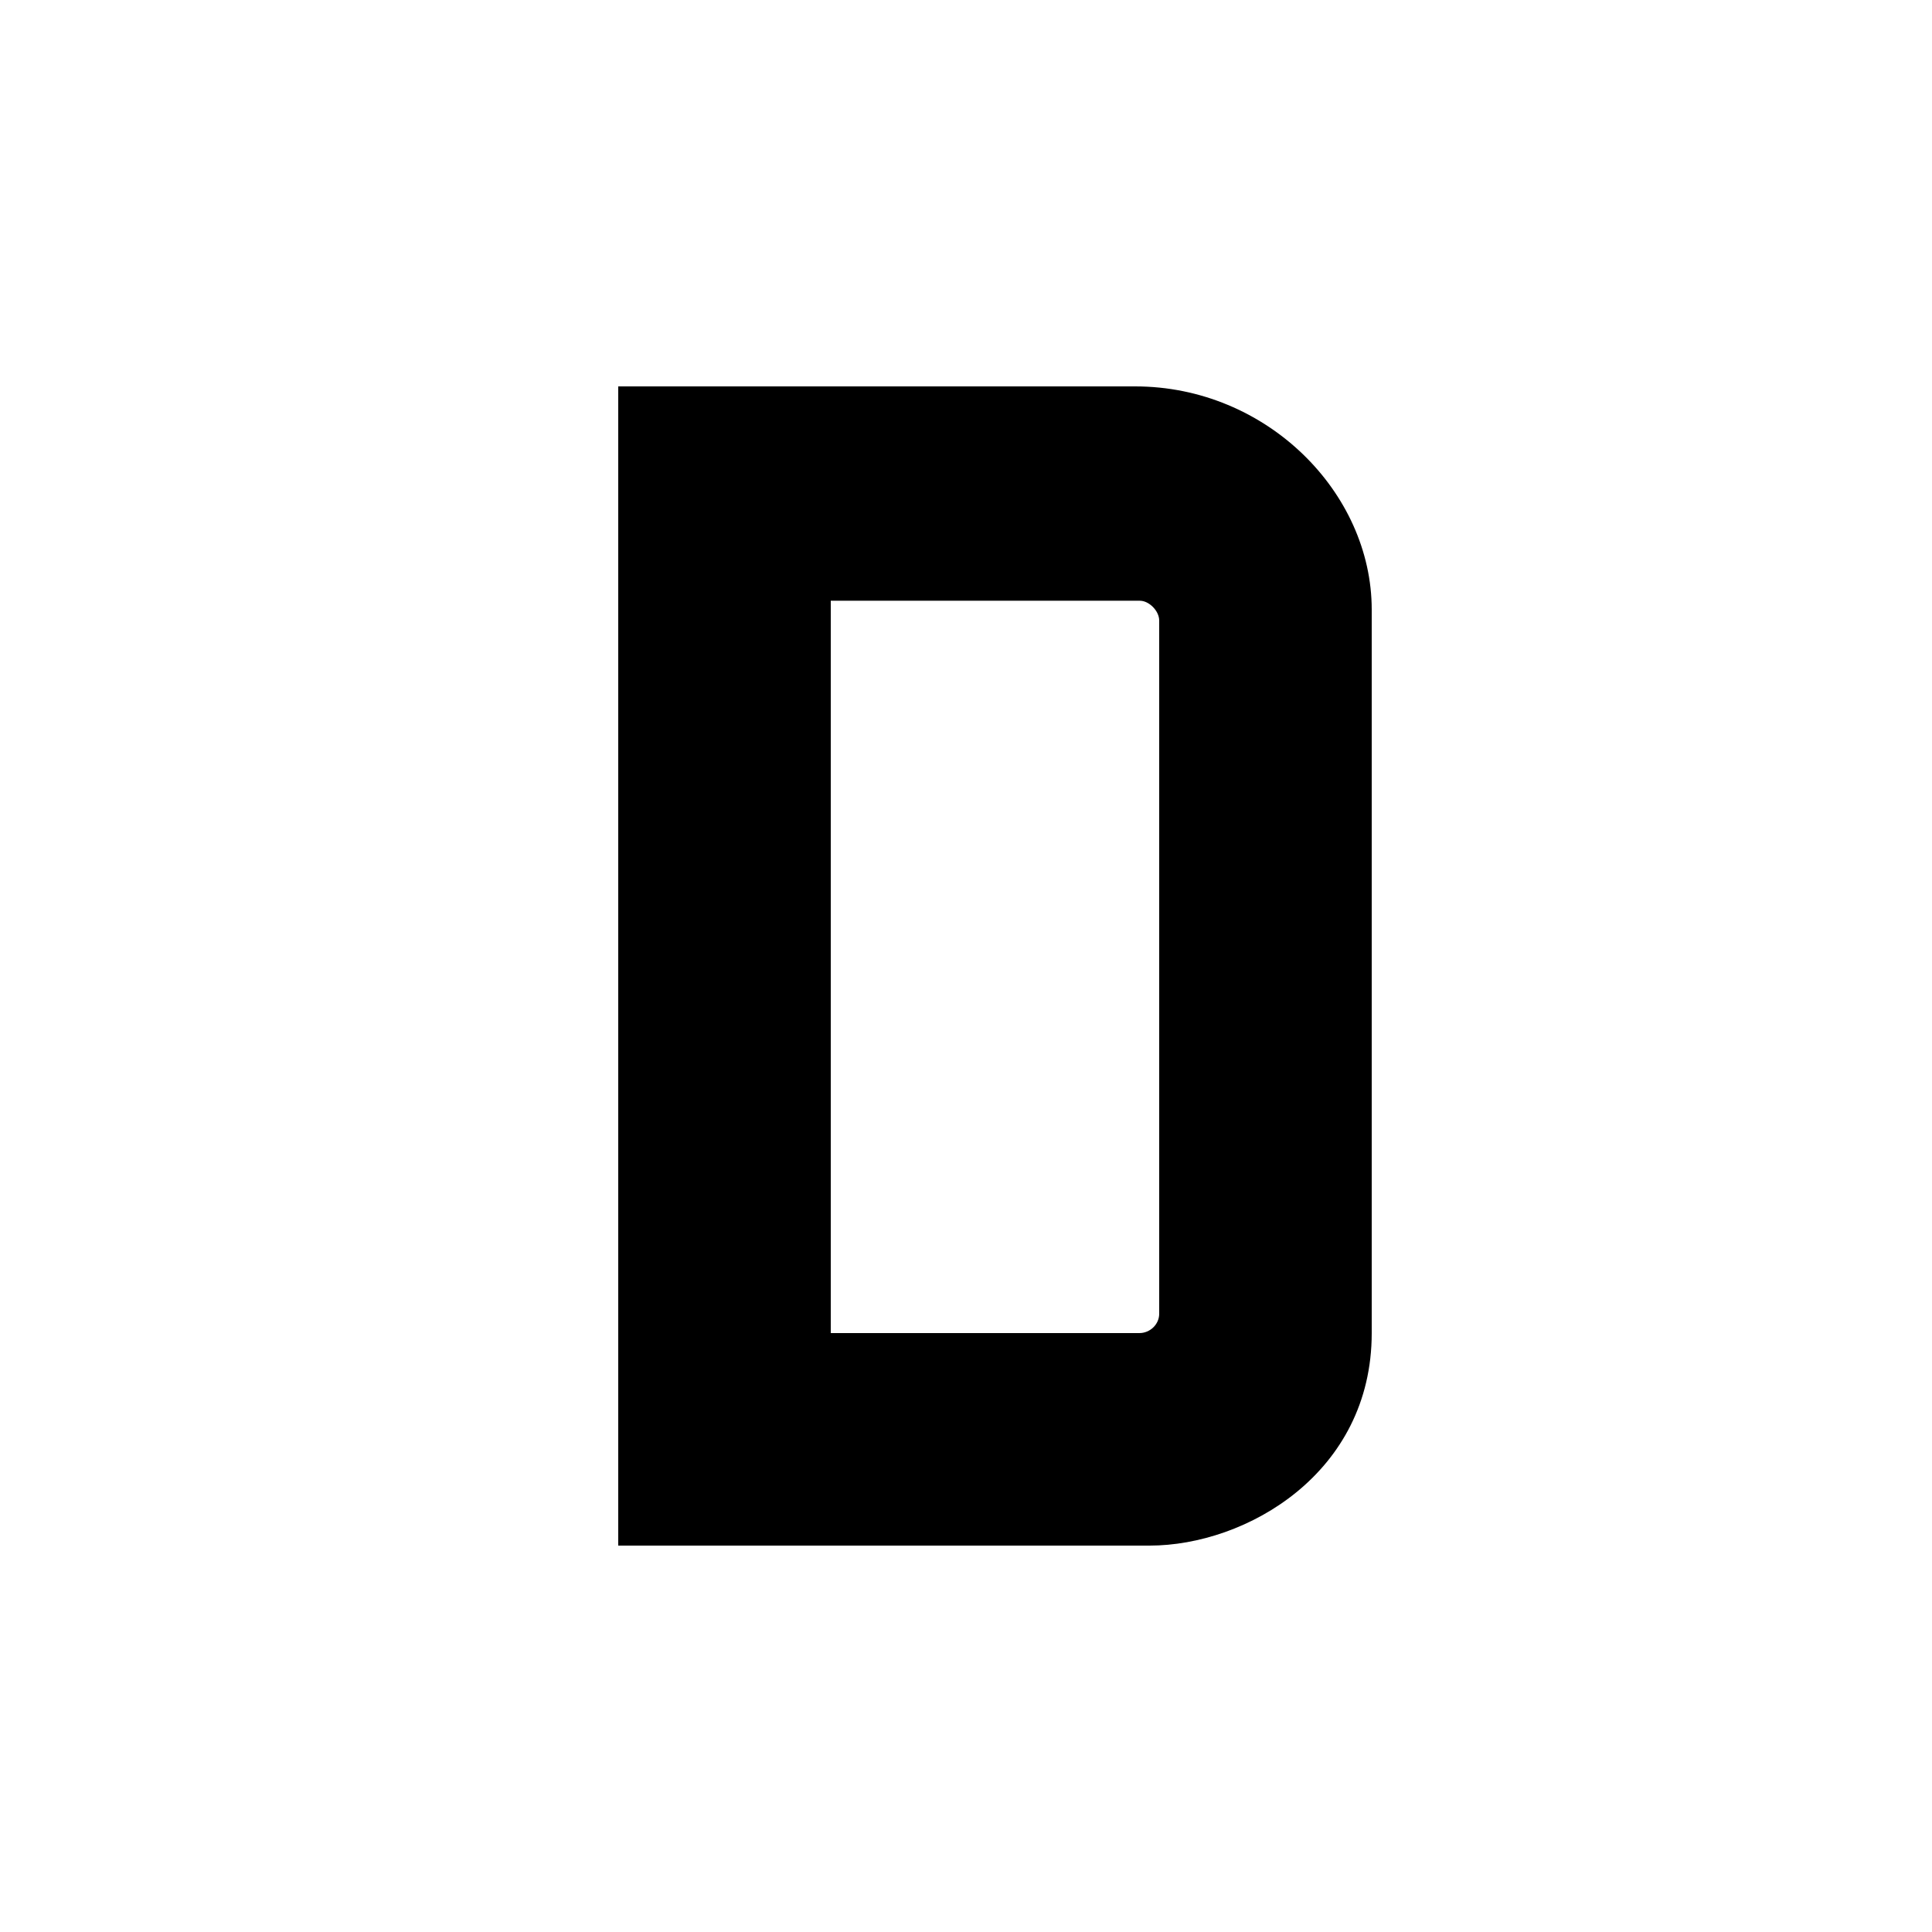
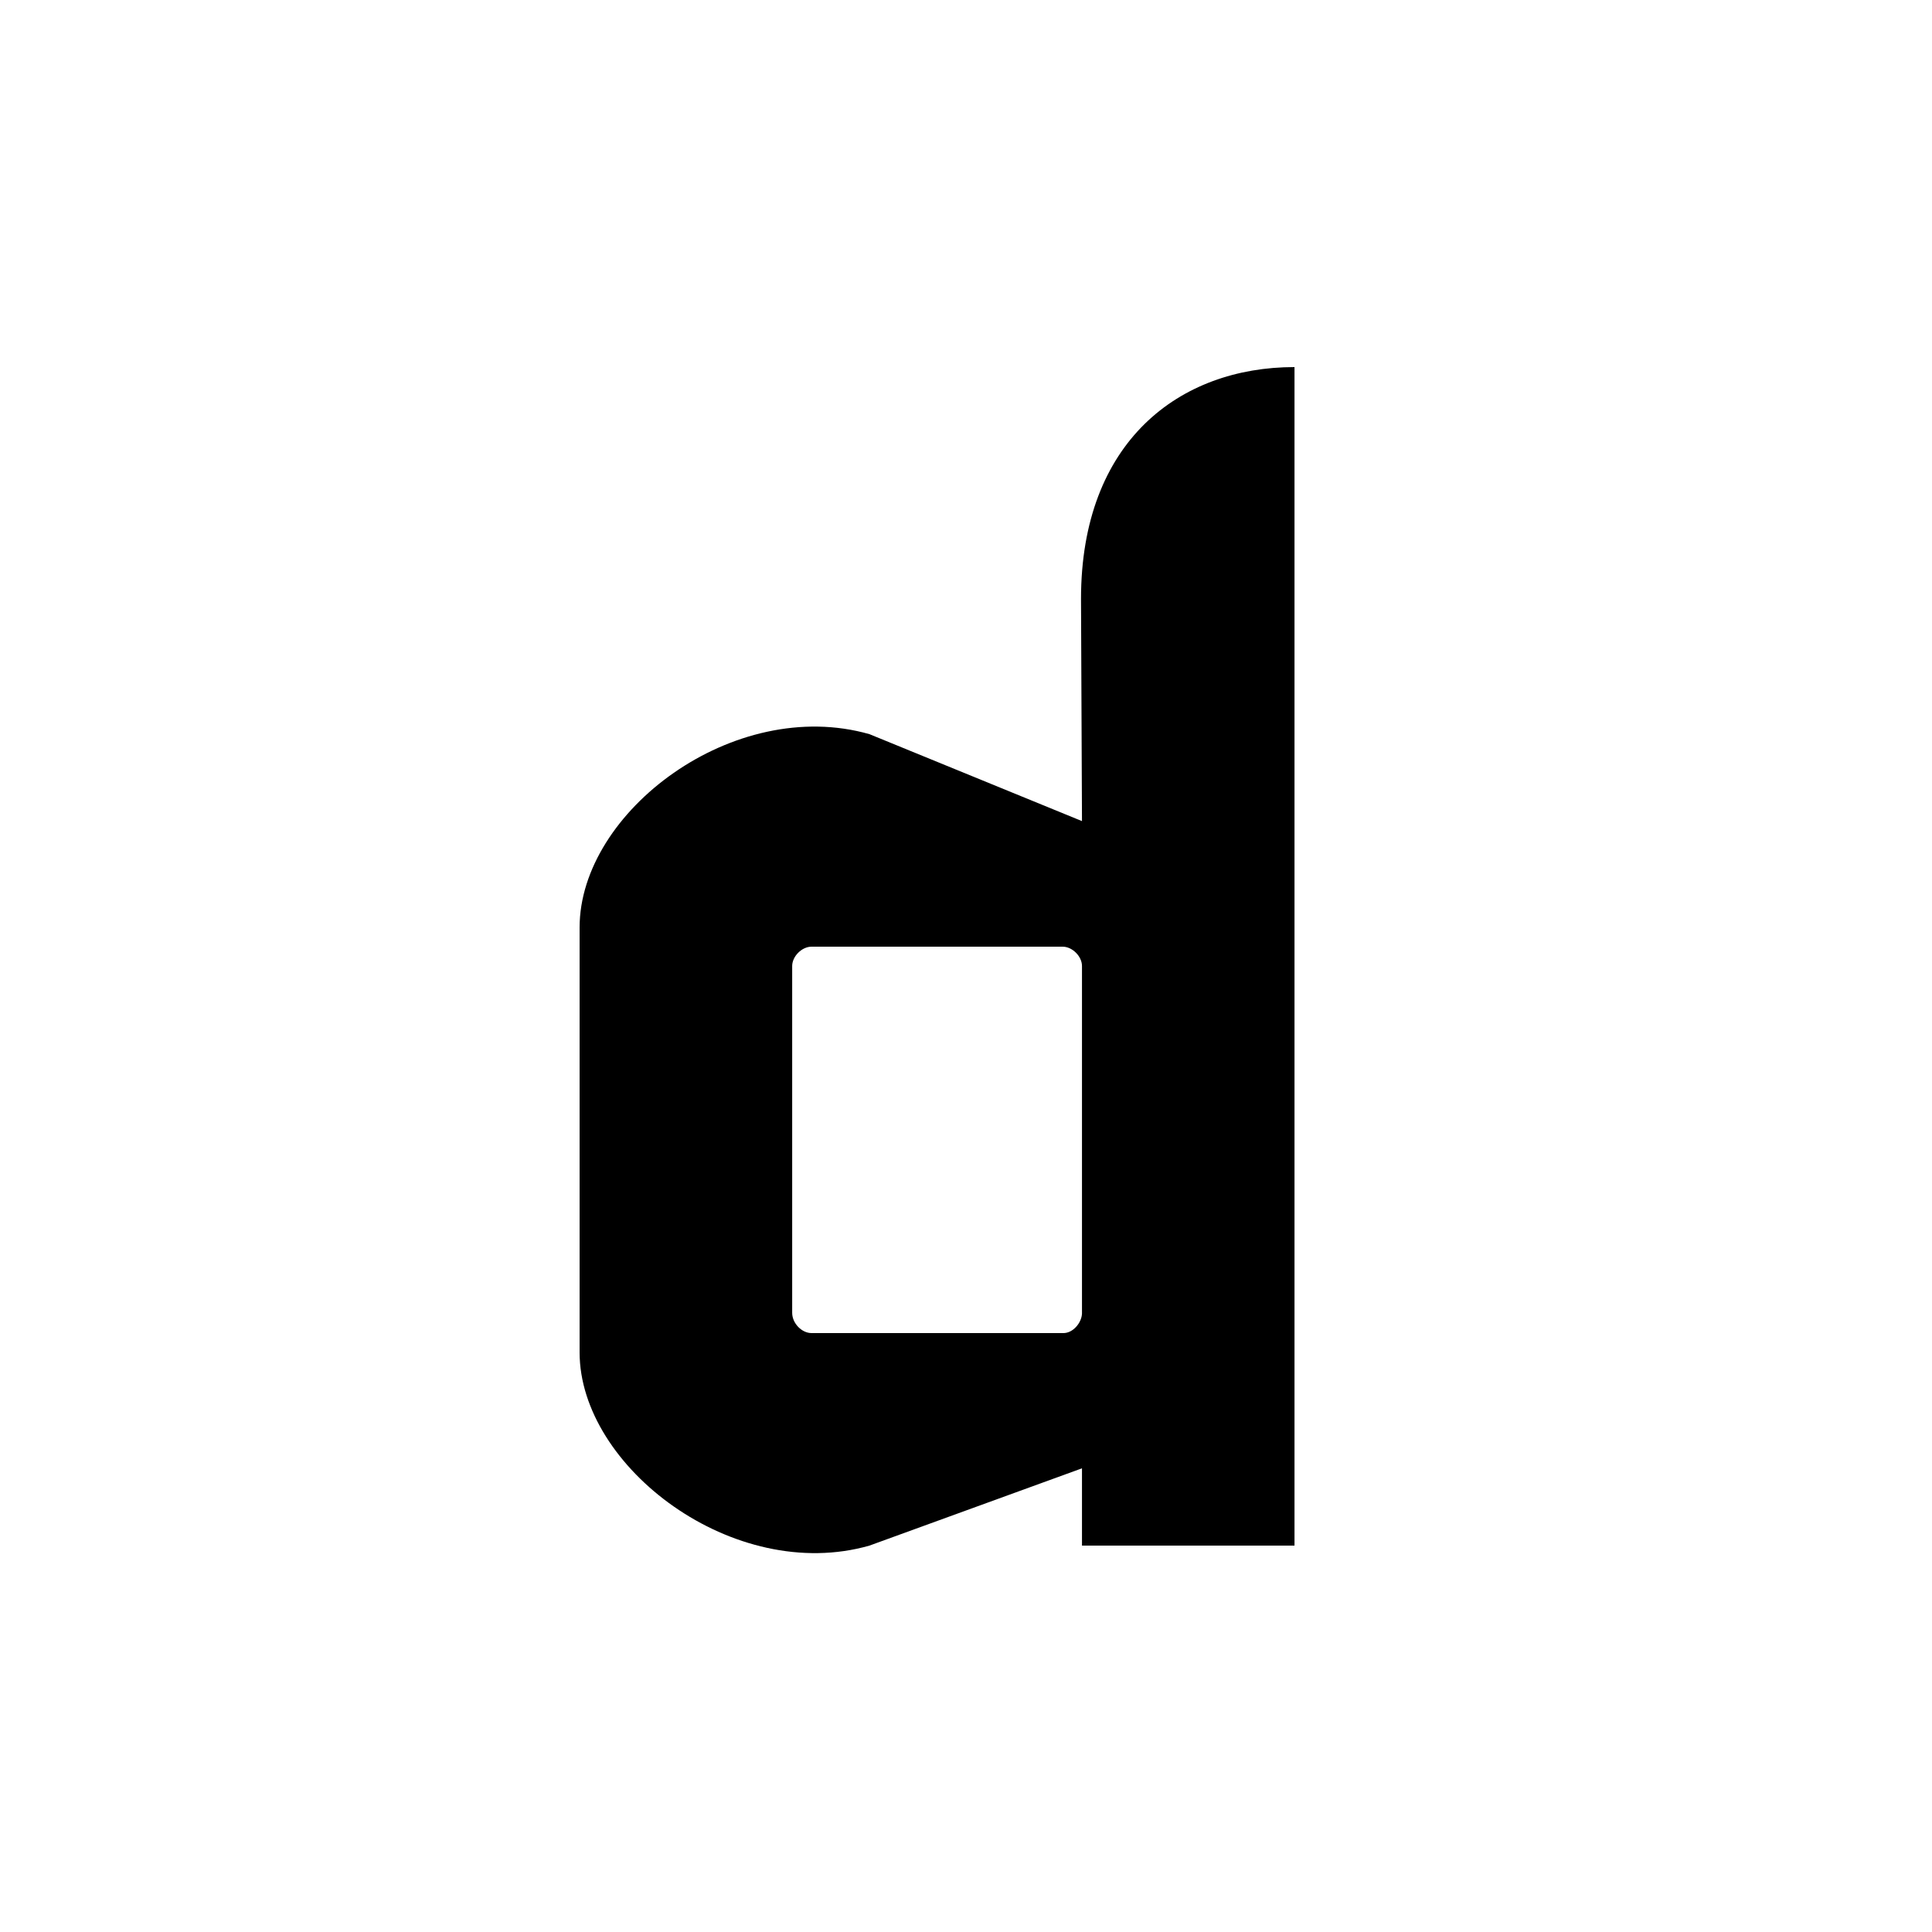
<svg xmlns="http://www.w3.org/2000/svg" width="1000" height="1000" id="svg2" version="1.0" style="display:inline">
  <defs id="defs4">
    </defs>
  <g id="layer1" style="display:inline">
-     <g id="g9629" transform="matrix(0.8901714,0,0,-0.8901714,-42.22279,801.9412)" />
-     <path style="fill:#000000;fill-opacity:1;fill-rule:nonzero;stroke:none;stroke-width:1;stroke-linecap:butt;stroke-linejoin:miter;marker:none;marker-start:none;marker-mid:none;marker-end:none;stroke-miterlimit:4;stroke-dashoffset:0;stroke-opacity:1;visibility:visible;display:inline;overflow:visible;enable-background:accumulate" d="M 595,800 C 645,800 710,762.514 710,690 L 710,315.538 C 710,254.791 655.511,200 587.572,200 L 320,200 L 320,800 L 595,800 z M 600,680 C 600,685.506 595.256,690 589.75,690 L 430,690 L 430,310.945 L 590,310.945 C 594.757,310.945 600,316.189 600,321.195 L 600,680 z" id="rect9615" />
+     <path style="opacity:1;fill:#000000;fill-opacity:1;fill-rule:nonzero;stroke:none;stroke-width:1;stroke-linecap:butt;stroke-linejoin:miter;marker:none;marker-start:none;marker-mid:none;marker-end:none;stroke-miterlimit:4;stroke-dasharray:none;stroke-dashoffset:0;stroke-opacity:1;visibility:visible;display:inline;overflow:visible;enable-background:accumulate" d="M 670.031,190 L 670.031,800 L 560.031,800 L 560.031,760 L 450.031,800 C 380.031,820 300,759.414 300,700 L 300,480.062 C 300,420 380.031,360 450.031,380 L 560.031,425 L 559.531,310 C 559.531,228.498 610.531,190 670.031,190 z M 550.031,490 L 420.031,490 C 415.031,490 410.031,495 410.031,500 L 410.031,679.5 C 410.031,685 415.031,690 420.031,690 L 550.031,690 C 555.281,690.25 559.781,684.75 560.031,680 L 560.031,500 C 560.031,495 555.031,490 550.031,490 z" id="path9077" />
  </g>
</svg>
